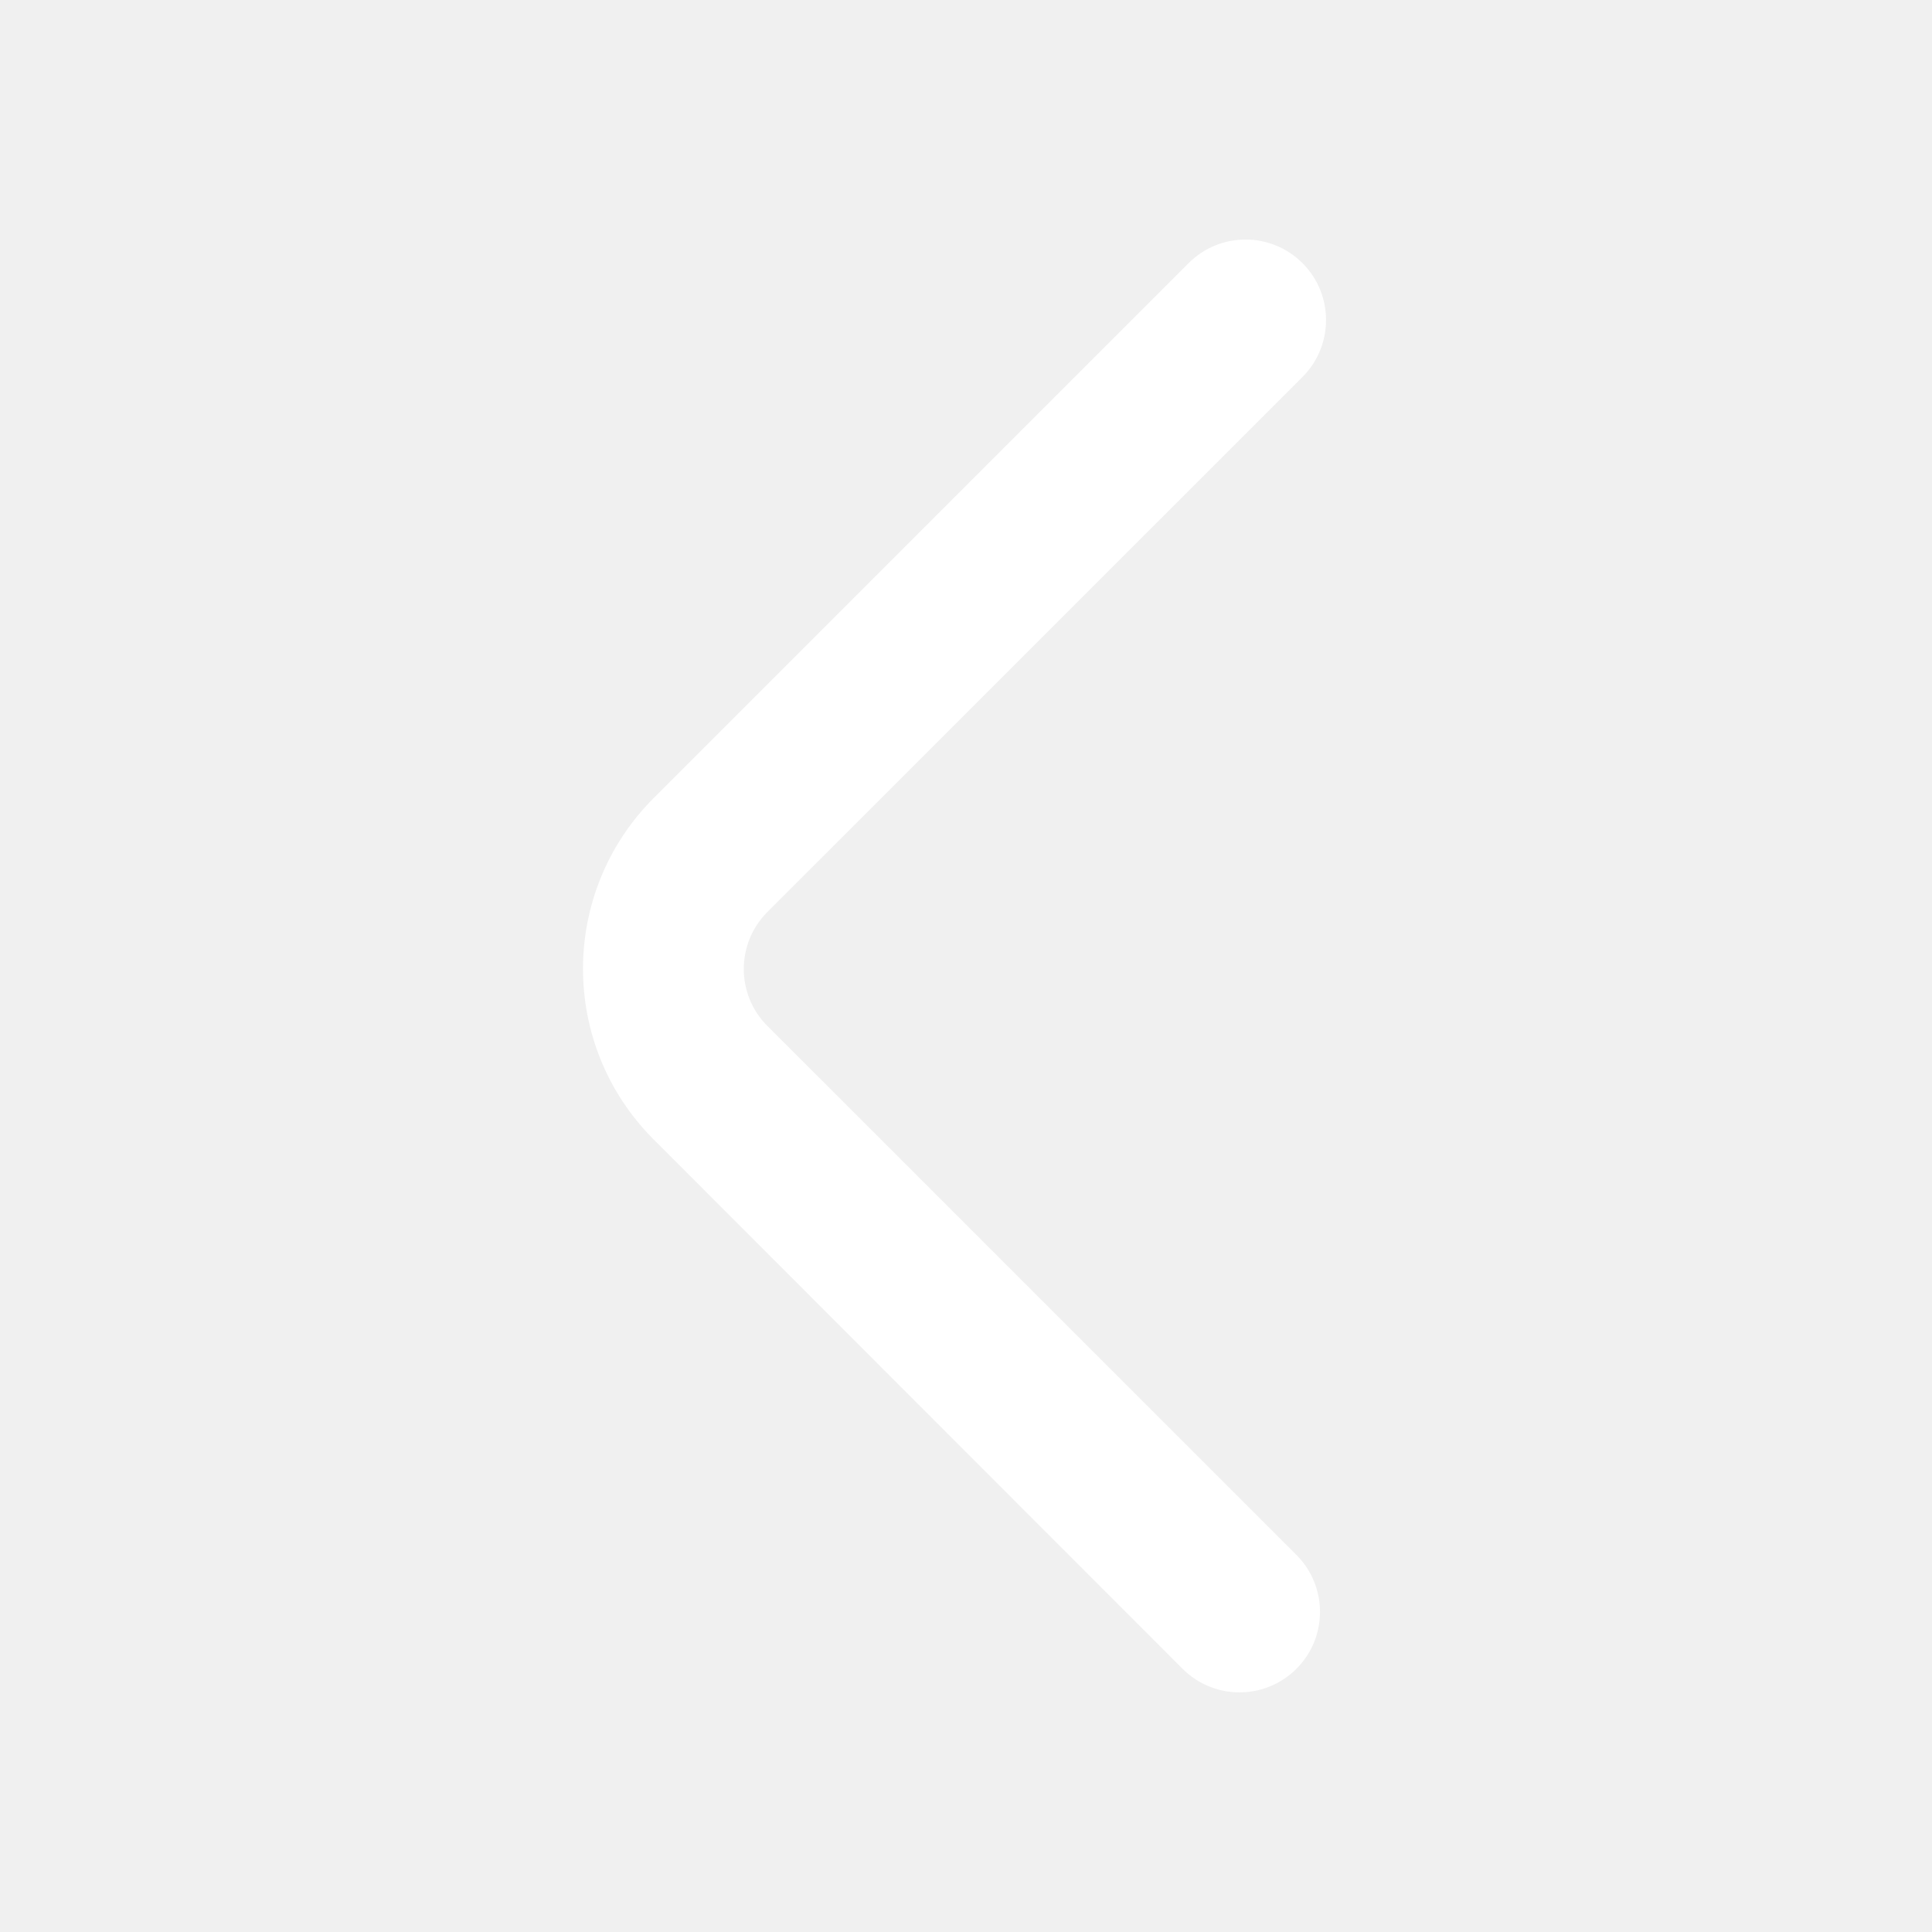
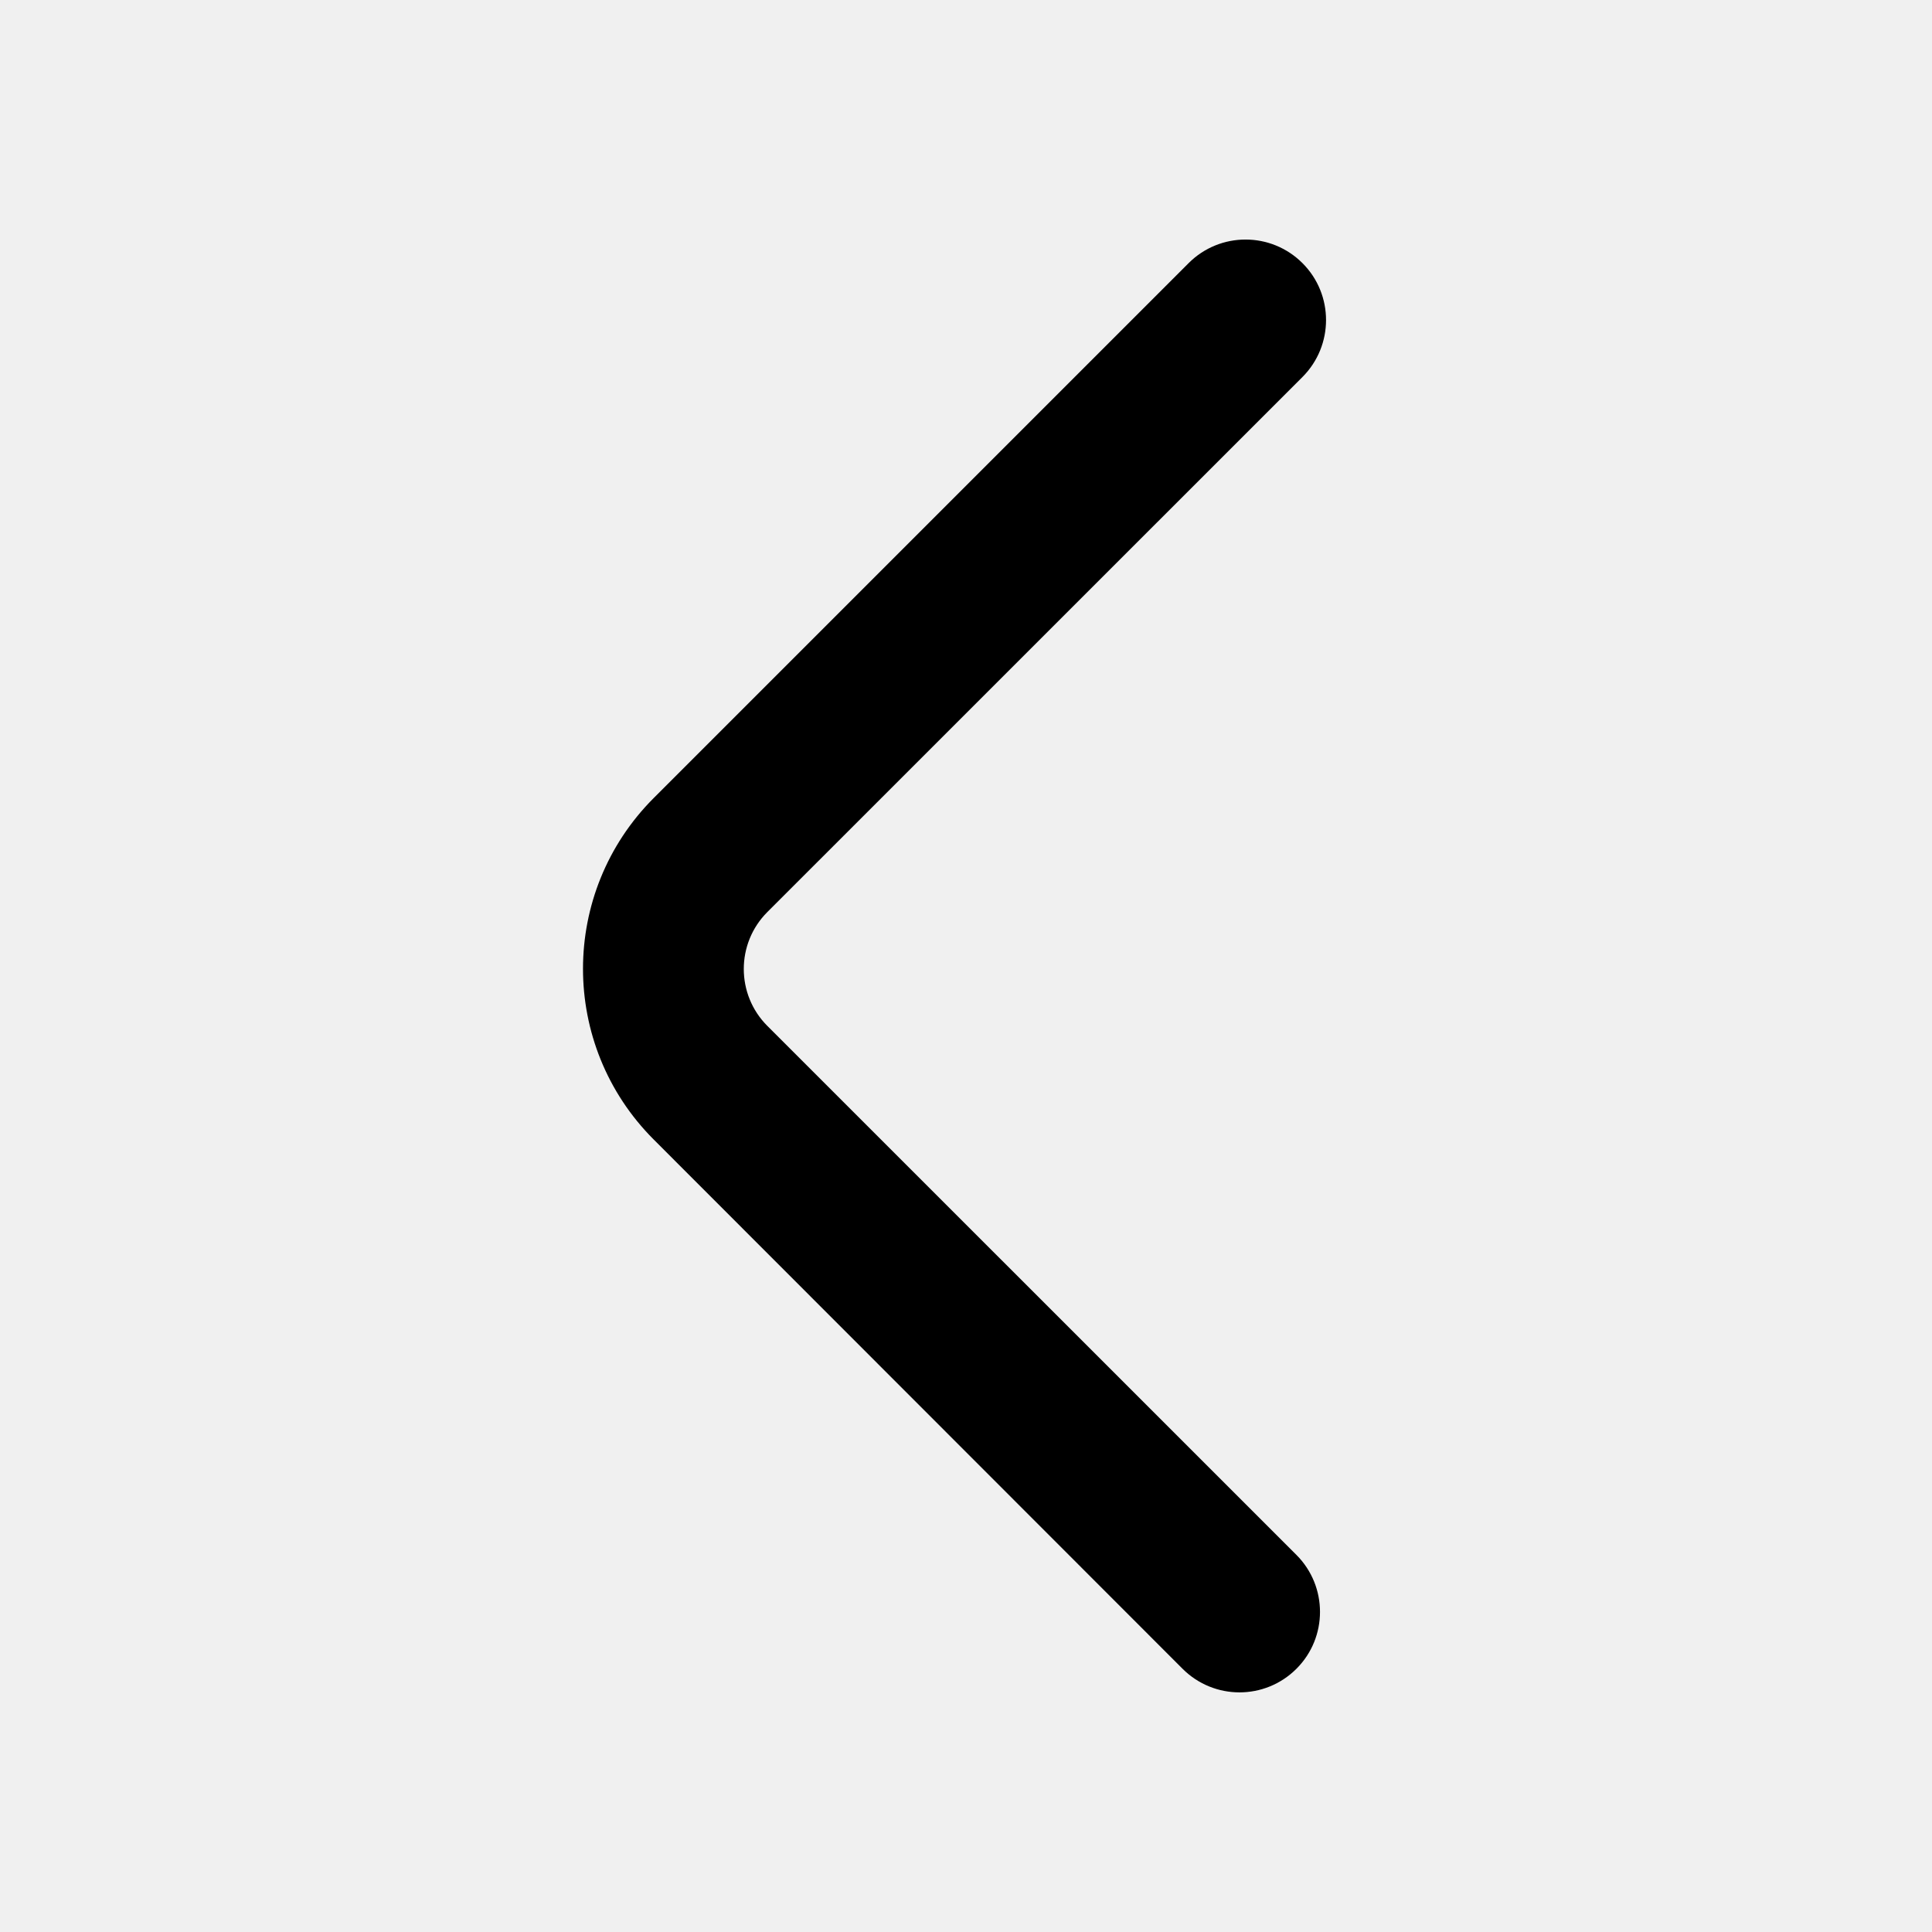
<svg xmlns="http://www.w3.org/2000/svg" width="800px" height="800px" viewBox="0 0 24 24" fill="none">
  <g id="SVGRepo_bgCarrier" stroke-width="0" />
  <g id="SVGRepo_tracerCarrier" stroke-linecap="round" stroke-linejoin="round" />
  <g id="SVGRepo_iconCarrier">
-     <path d="M16.18 3.269C15.789 2.878 15.156 2.878 14.765 3.269L8.121 9.913C6.95 11.085 6.949 12.983 8.12 14.155L14.69 20.73C15.081 21.121 15.714 21.121 16.105 20.73C16.495 20.34 16.495 19.707 16.105 19.316L9.532 12.744C9.142 12.354 9.142 11.72 9.532 11.33L16.18 4.683C16.57 4.292 16.57 3.659 16.18 3.269Z" fill="#ffffff" />
+     <path d="M16.18 3.269C15.789 2.878 15.156 2.878 14.765 3.269L8.121 9.913C6.95 11.085 6.949 12.983 8.12 14.155L14.69 20.73C15.081 21.121 15.714 21.121 16.105 20.73C16.495 20.34 16.495 19.707 16.105 19.316L9.532 12.744C9.142 12.354 9.142 11.72 9.532 11.33L16.18 4.683C16.57 4.292 16.57 3.659 16.18 3.269Z" fill="#000000" />
  </g>
</svg>
